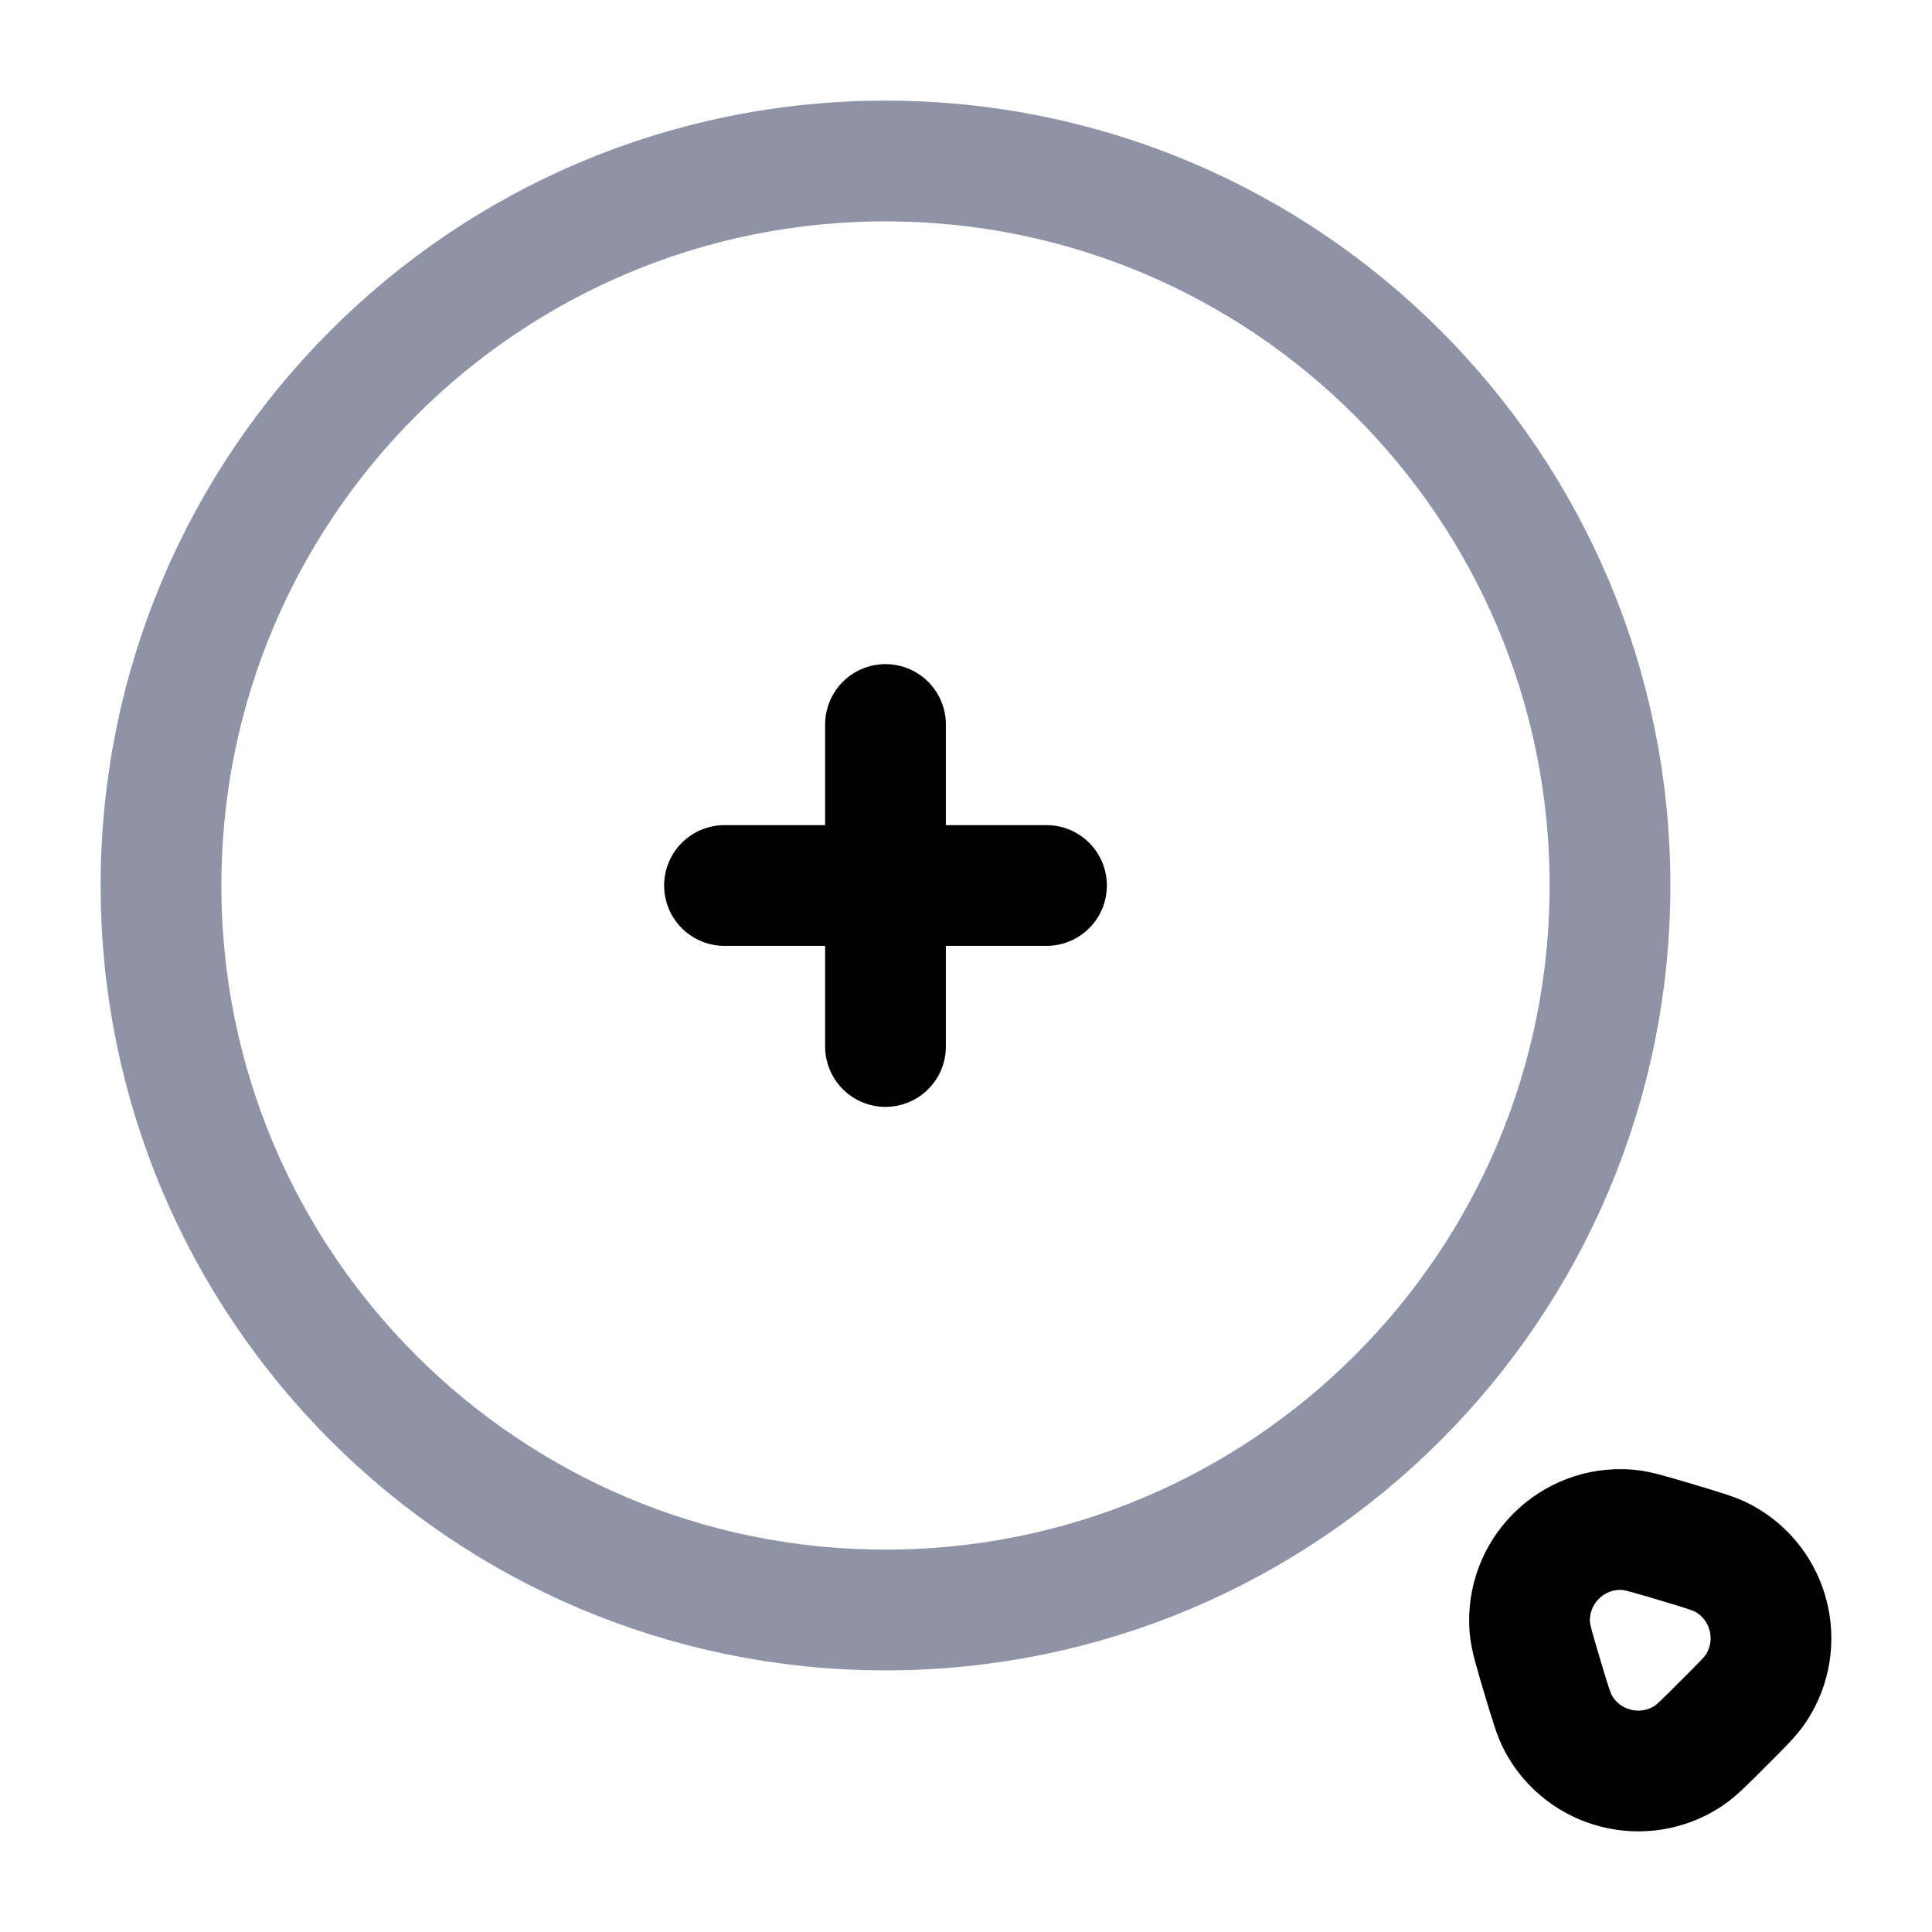
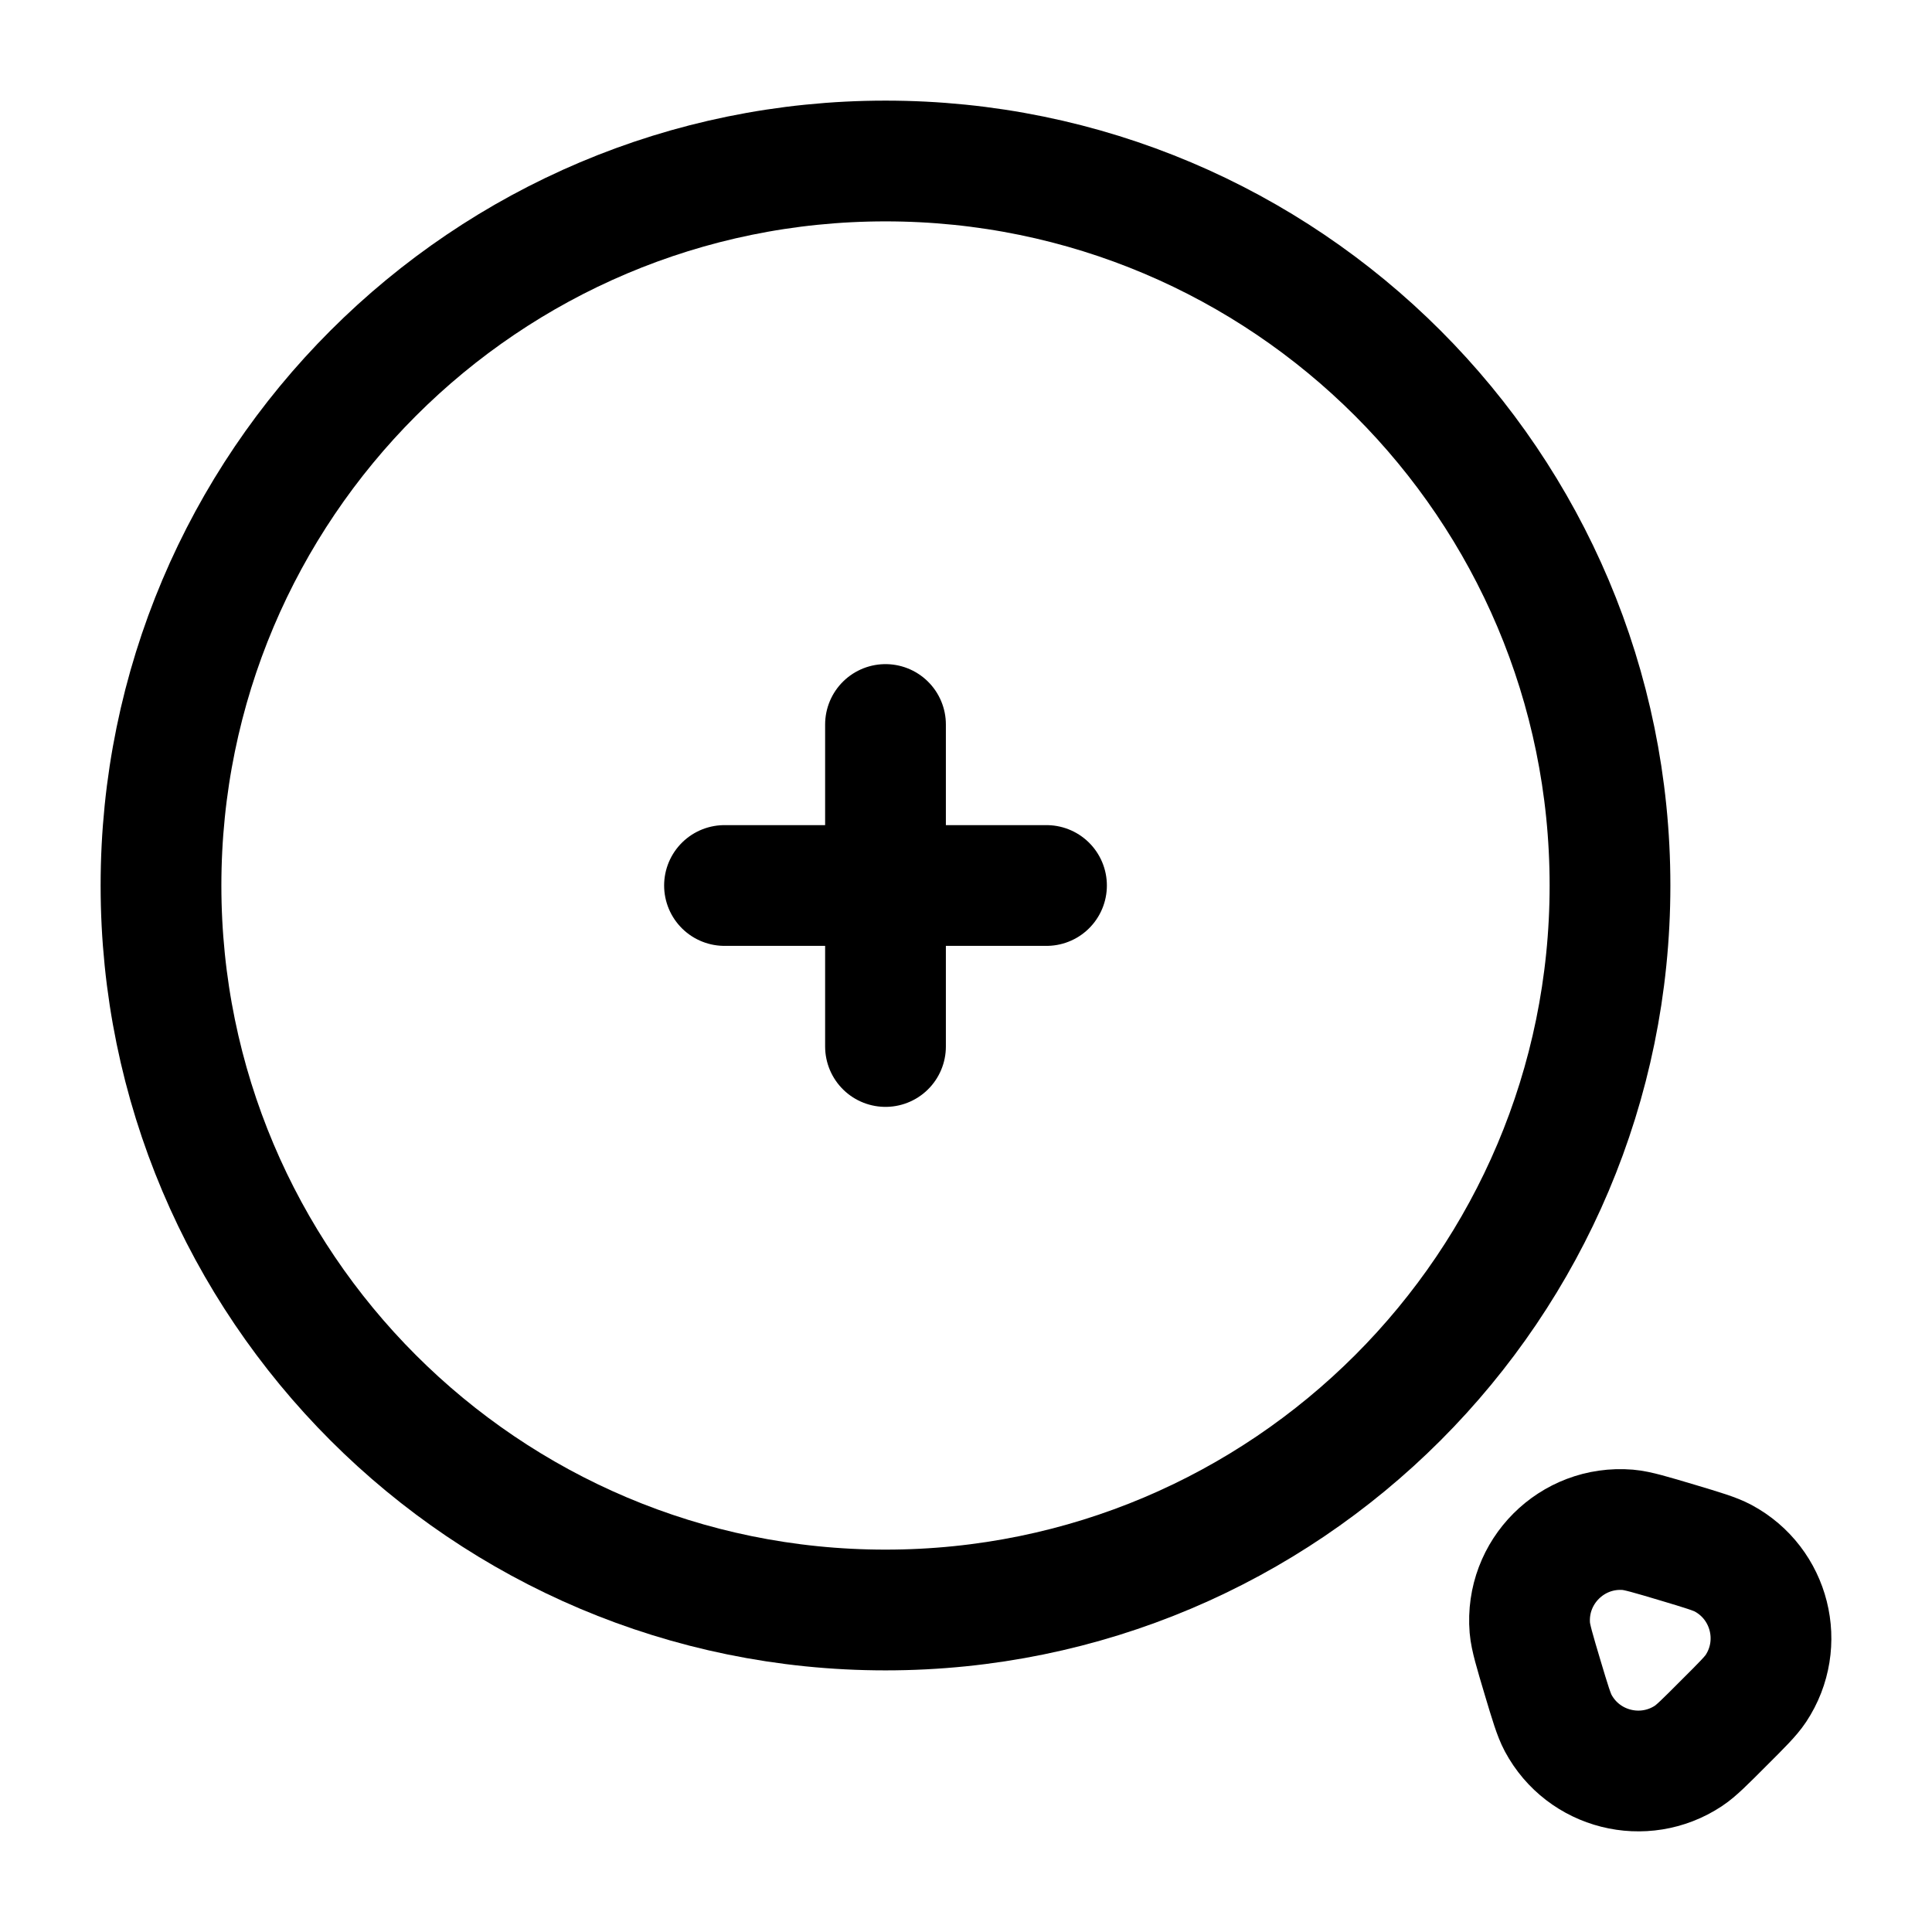
<svg xmlns="http://www.w3.org/2000/svg" width="24" height="24" viewBox="0 0 24 24" fill="none">
-   <circle cx="11" cy="11" r="9" stroke="#8E93A6" stroke-width="1.5" />
+   <circle cx="11" cy="11" r="9" stroke="currentColor" stroke-width="1.5" />
  <path d="M9 11H11M11 11H13M11 11V13M11 11V9" stroke="currentColor" stroke-width="1.5" stroke-linecap="round" />
  <path d="M21.812 20.975C21.749 21.07 21.636 21.183 21.409 21.409C21.183 21.636 21.07 21.749 20.975 21.812C20.42 22.179 19.67 21.99 19.356 21.404C19.302 21.303 19.256 21.15 19.164 20.843C19.064 20.508 19.014 20.34 19.004 20.222C18.947 19.527 19.527 18.947 20.222 19.004C20.34 19.014 20.508 19.064 20.843 19.164C21.15 19.256 21.303 19.302 21.404 19.356C21.99 19.67 22.179 20.42 21.812 20.975Z" stroke="currentColor" stroke-width="1.5" stroke-linecap="round" />
</svg>
